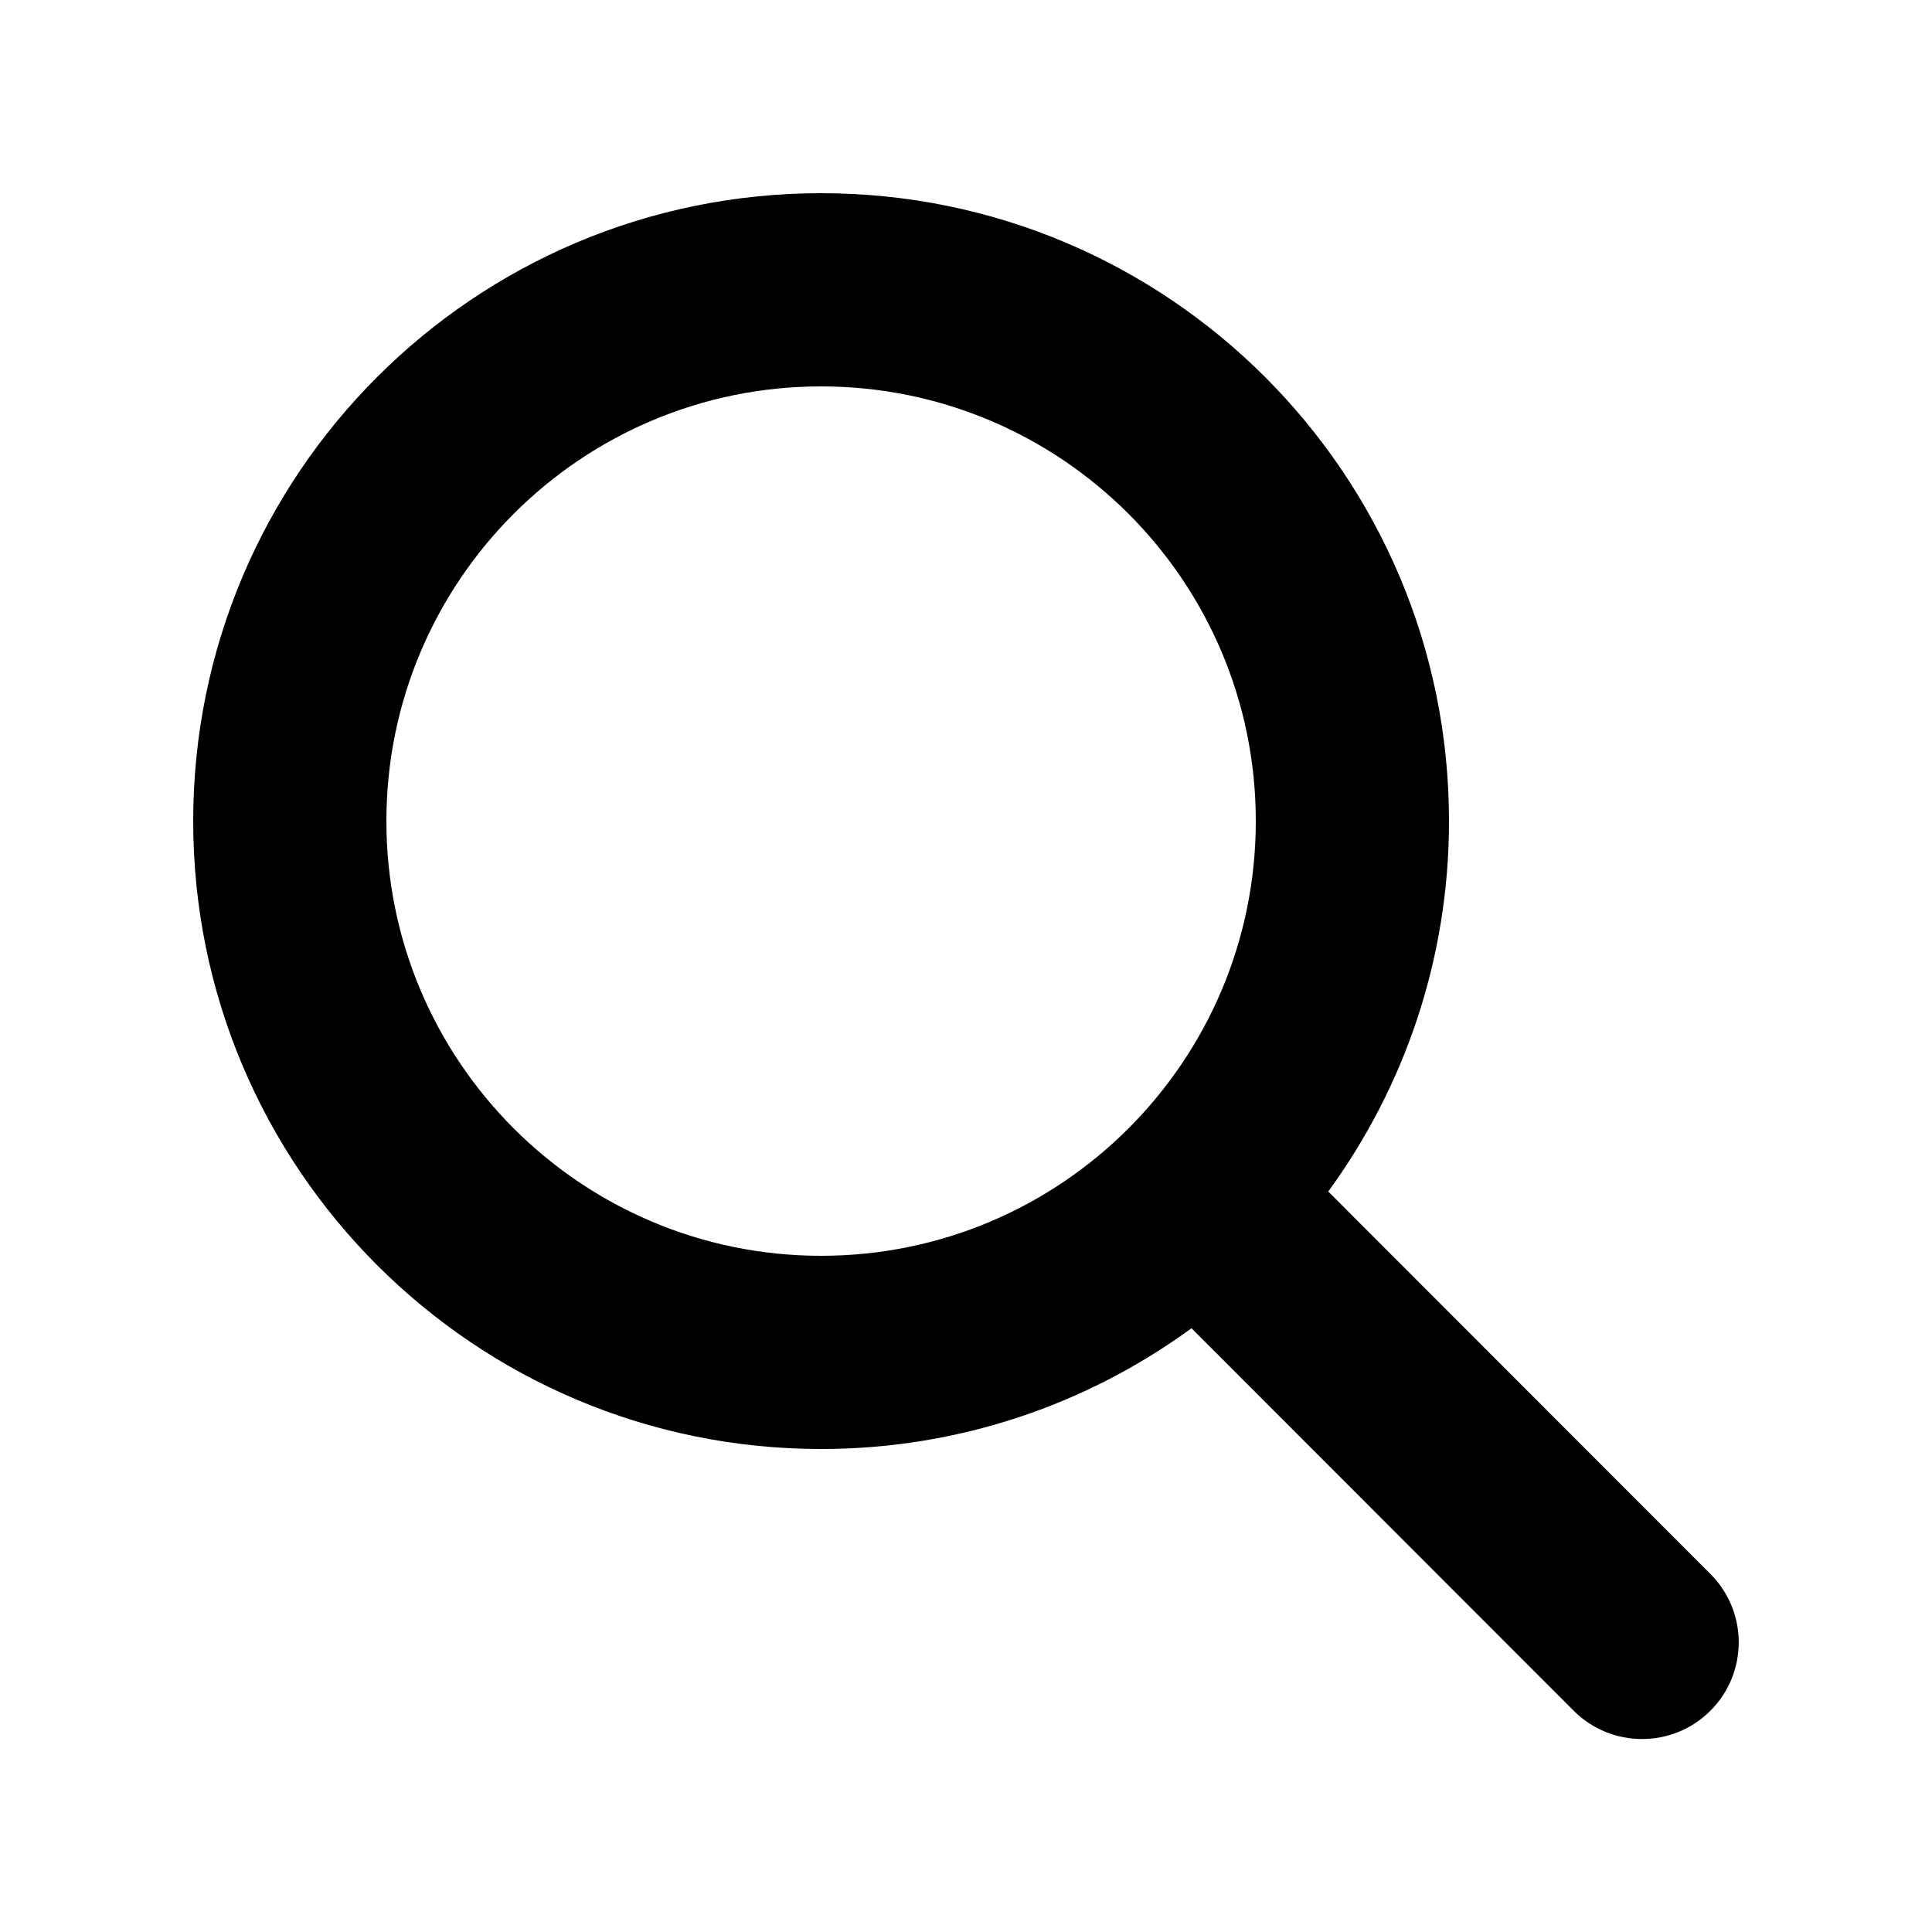
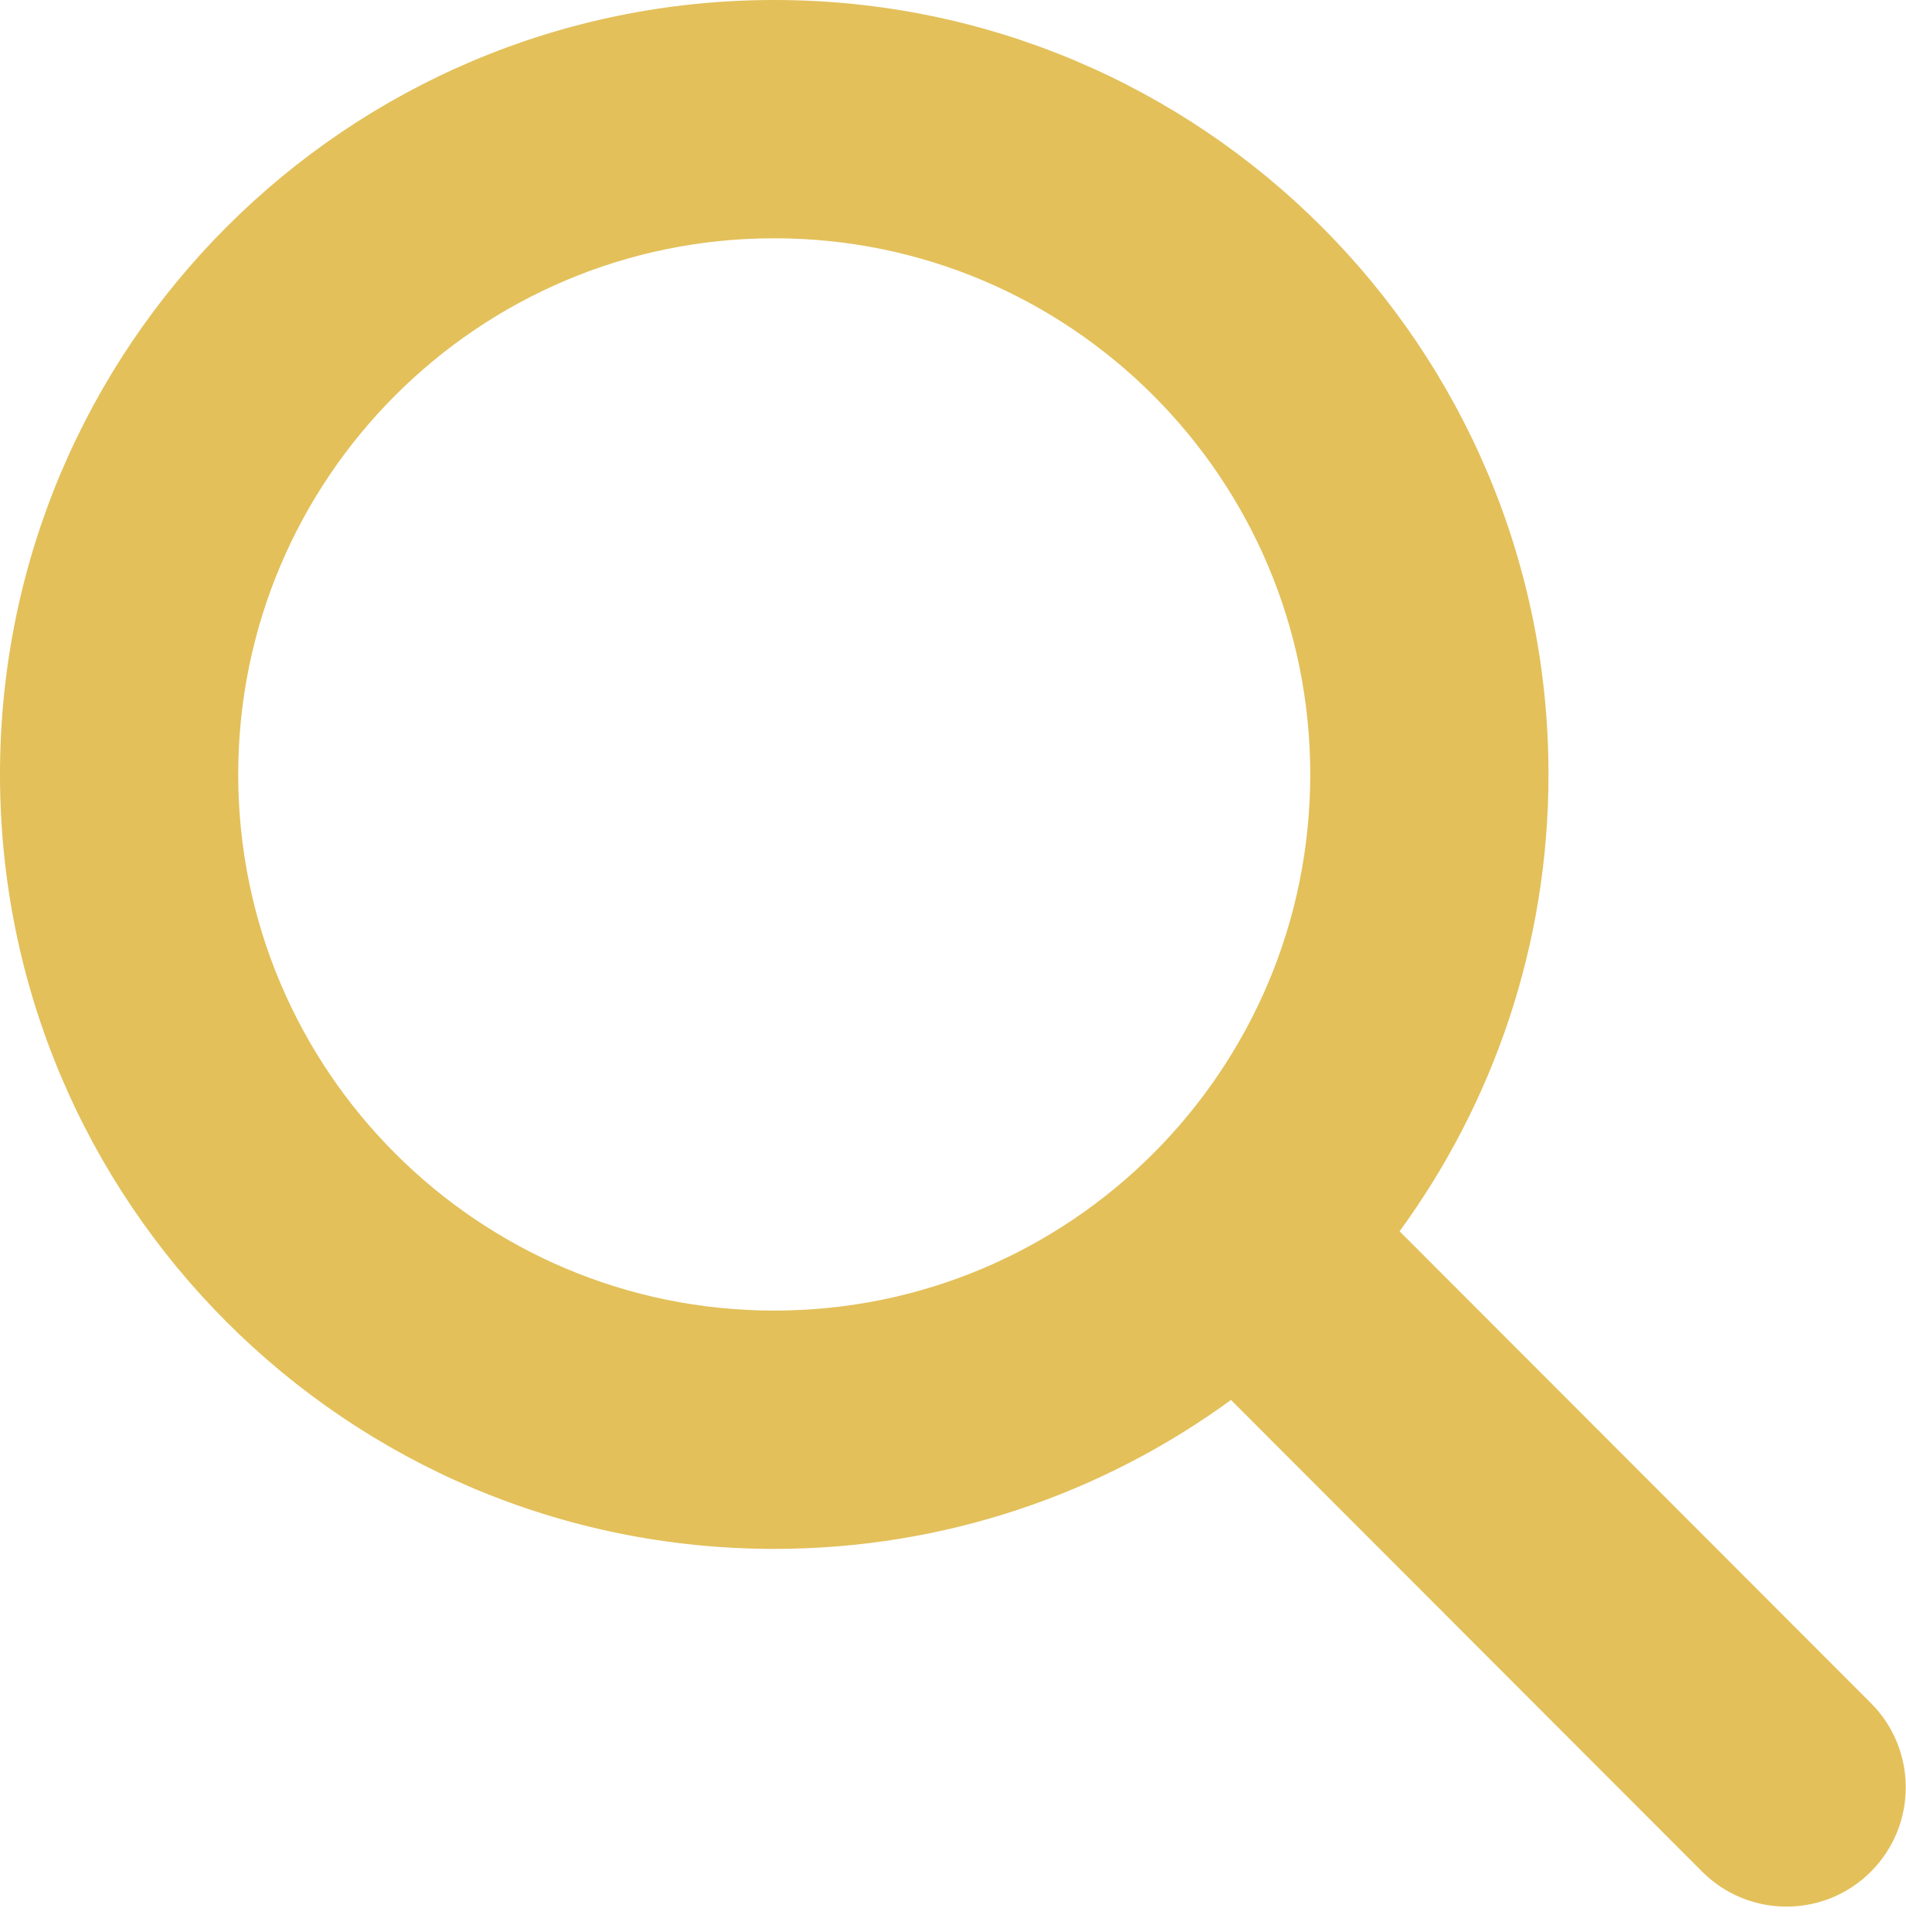
- <svg xmlns="http://www.w3.org/2000/svg" viewBox="0 0 640 640">
-   <path d="M480 272C480 317.9 465.1 360.3 440 394.7L566.6 521.4C579.1 533.9 579.1 554.2 566.6 566.7C554.1 579.2 533.8 579.2 521.3 566.7L394.7 440C360.3 465.1 317.9 480 272 480C157.1 480 64 386.9 64 272C64 157.1 157.1 64 272 64C386.9 64 480 157.1 480 272zM272 416C351.5 416 416 351.5 416 272C416 192.5 351.5 128 272 128C192.5 128 128 192.5 128 272C128 351.5 192.5 416 272 416z" />
+ <svg xmlns="http://www.w3.org/2000/svg" width="74" height="75" viewBox="0 0 74 75" fill="none">
+   <path d="M60.128 30.064C60.128 36.698 57.974 42.827 54.346 47.799L72.645 66.112C74.452 67.919 74.452 70.853 72.645 72.659C70.838 74.466 67.904 74.466 66.097 72.659L47.799 54.346C42.827 57.974 36.698 60.128 30.064 60.128C13.457 60.128 0 46.671 0 30.064C0 13.457 13.457 0 30.064 0C46.671 0 60.128 13.457 60.128 30.064ZM30.064 50.877C41.555 50.877 50.877 41.555 50.877 30.064C50.877 18.573 41.555 9.25 30.064 9.25C18.573 9.25 9.25 18.573 9.25 30.064C9.25 41.555 18.573 50.877 30.064 50.877Z" fill="#E3C05A" />
</svg>
